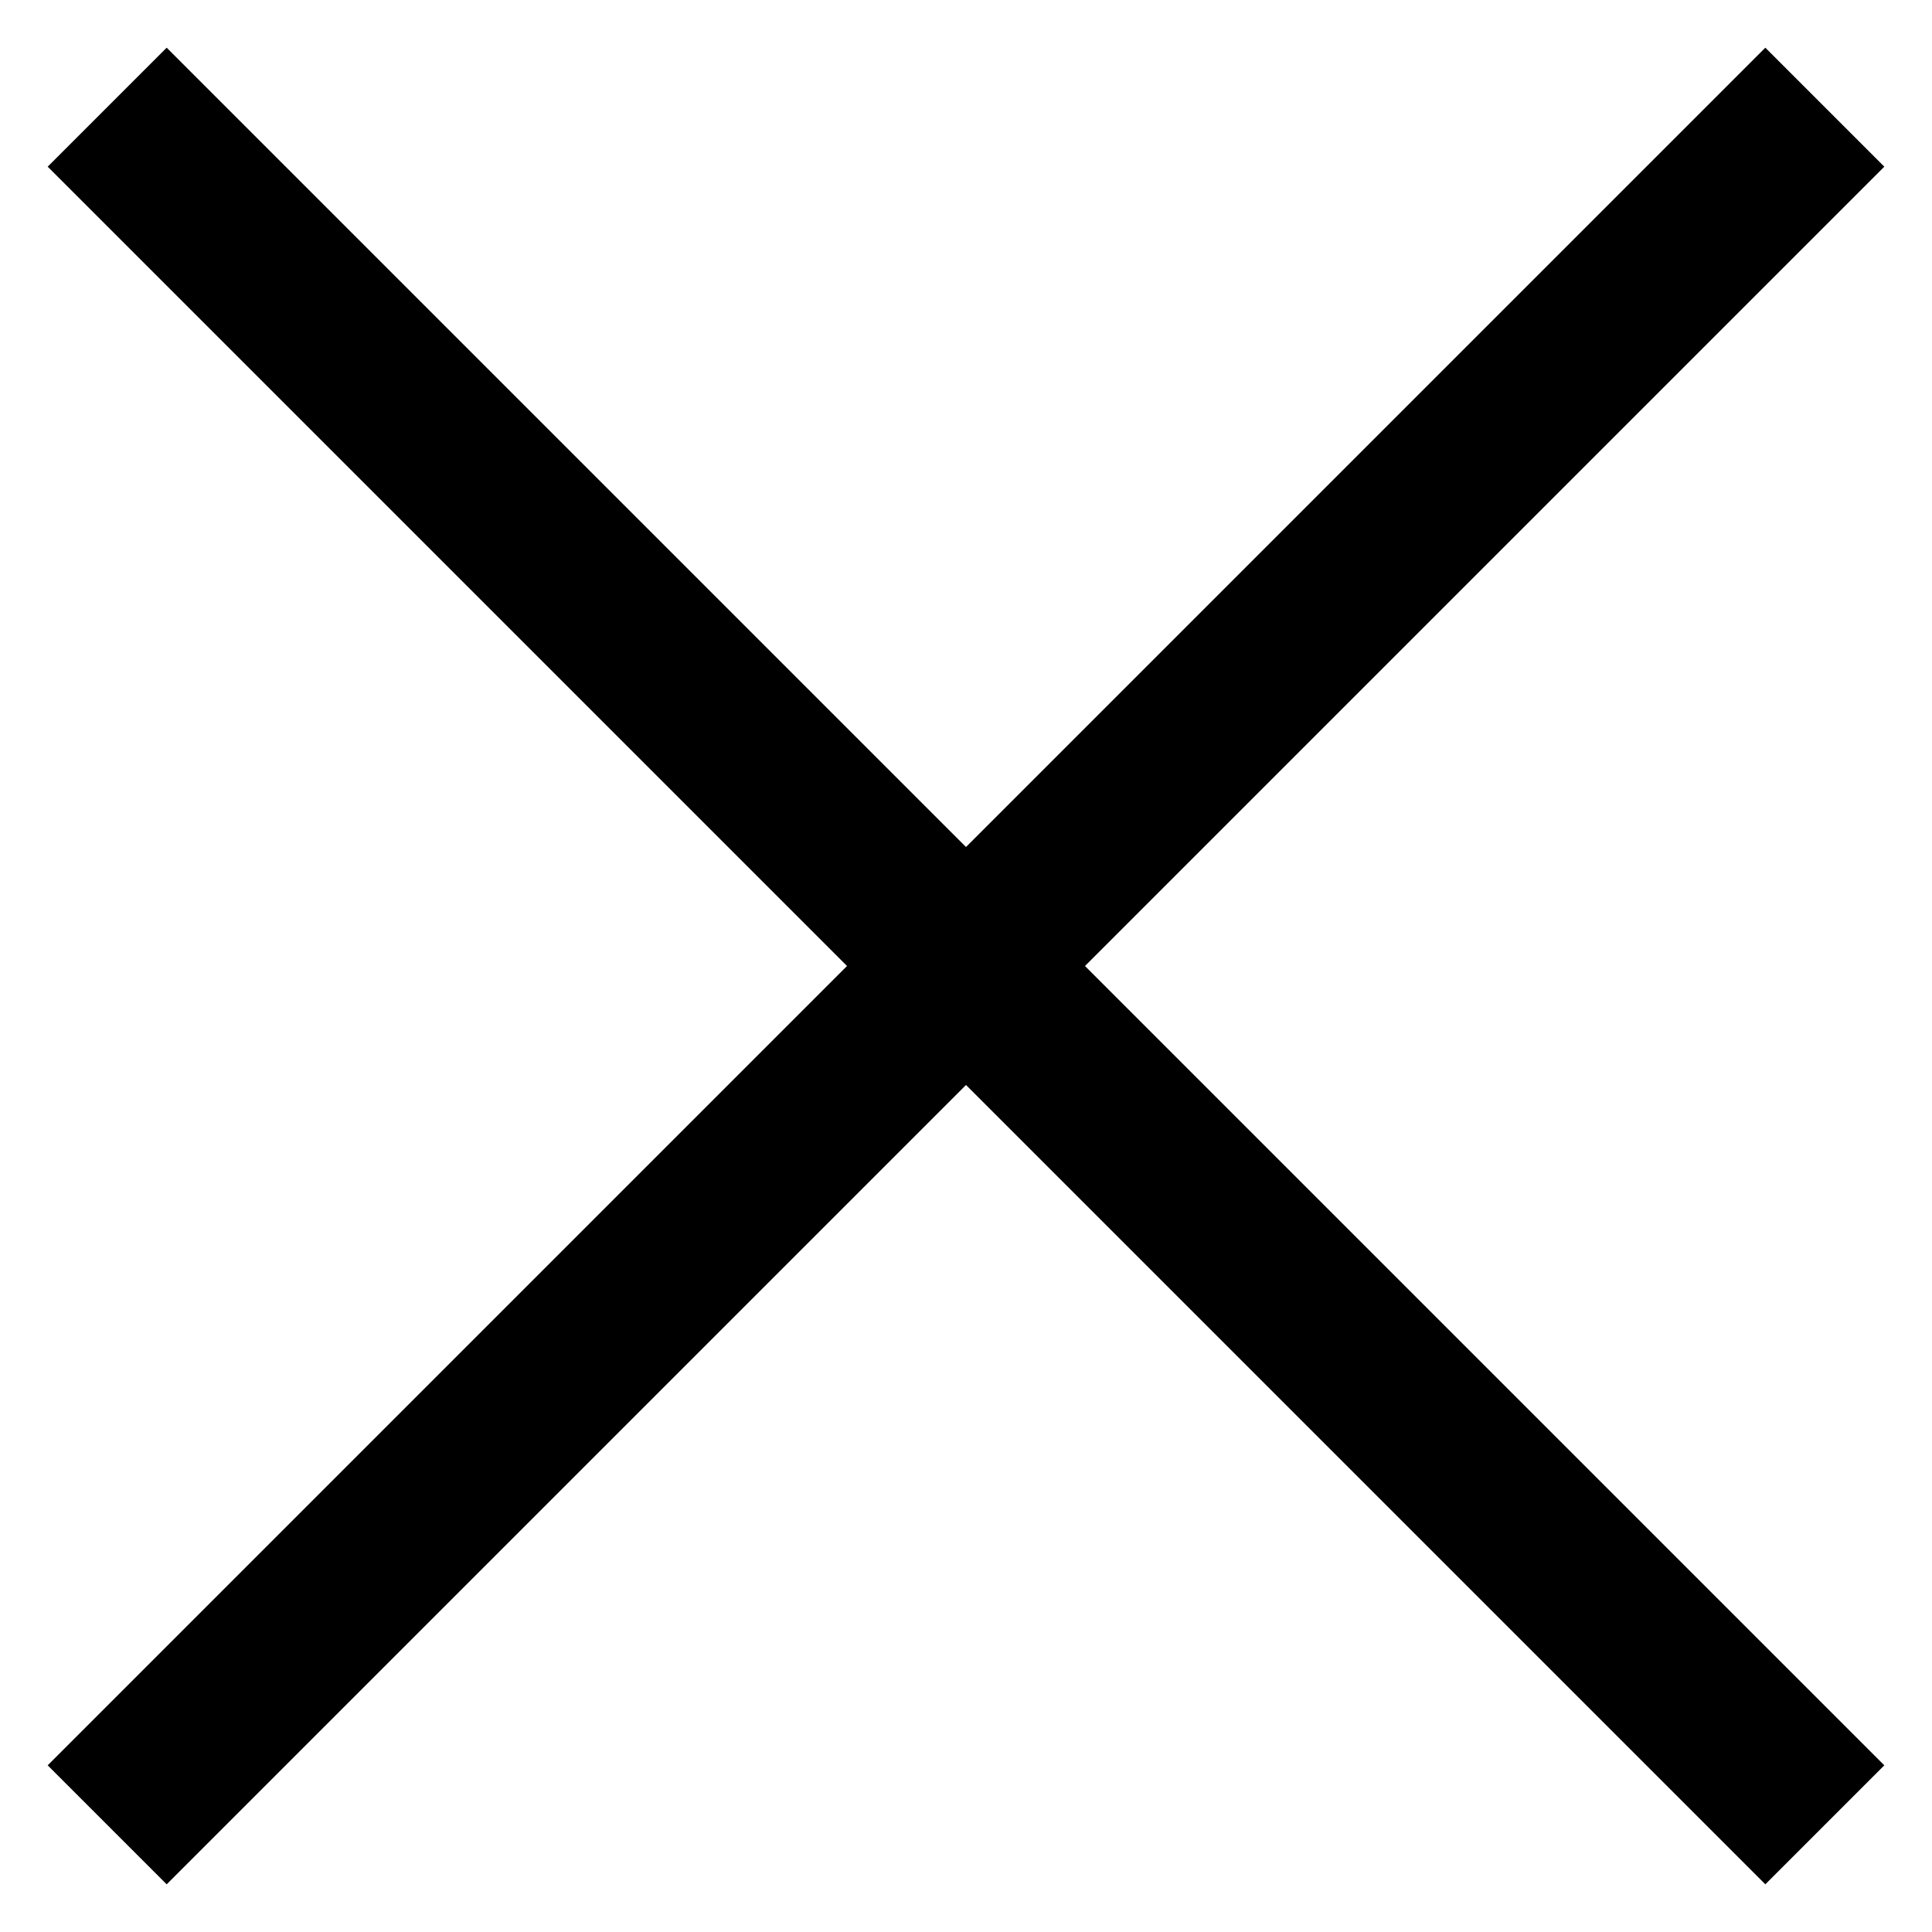
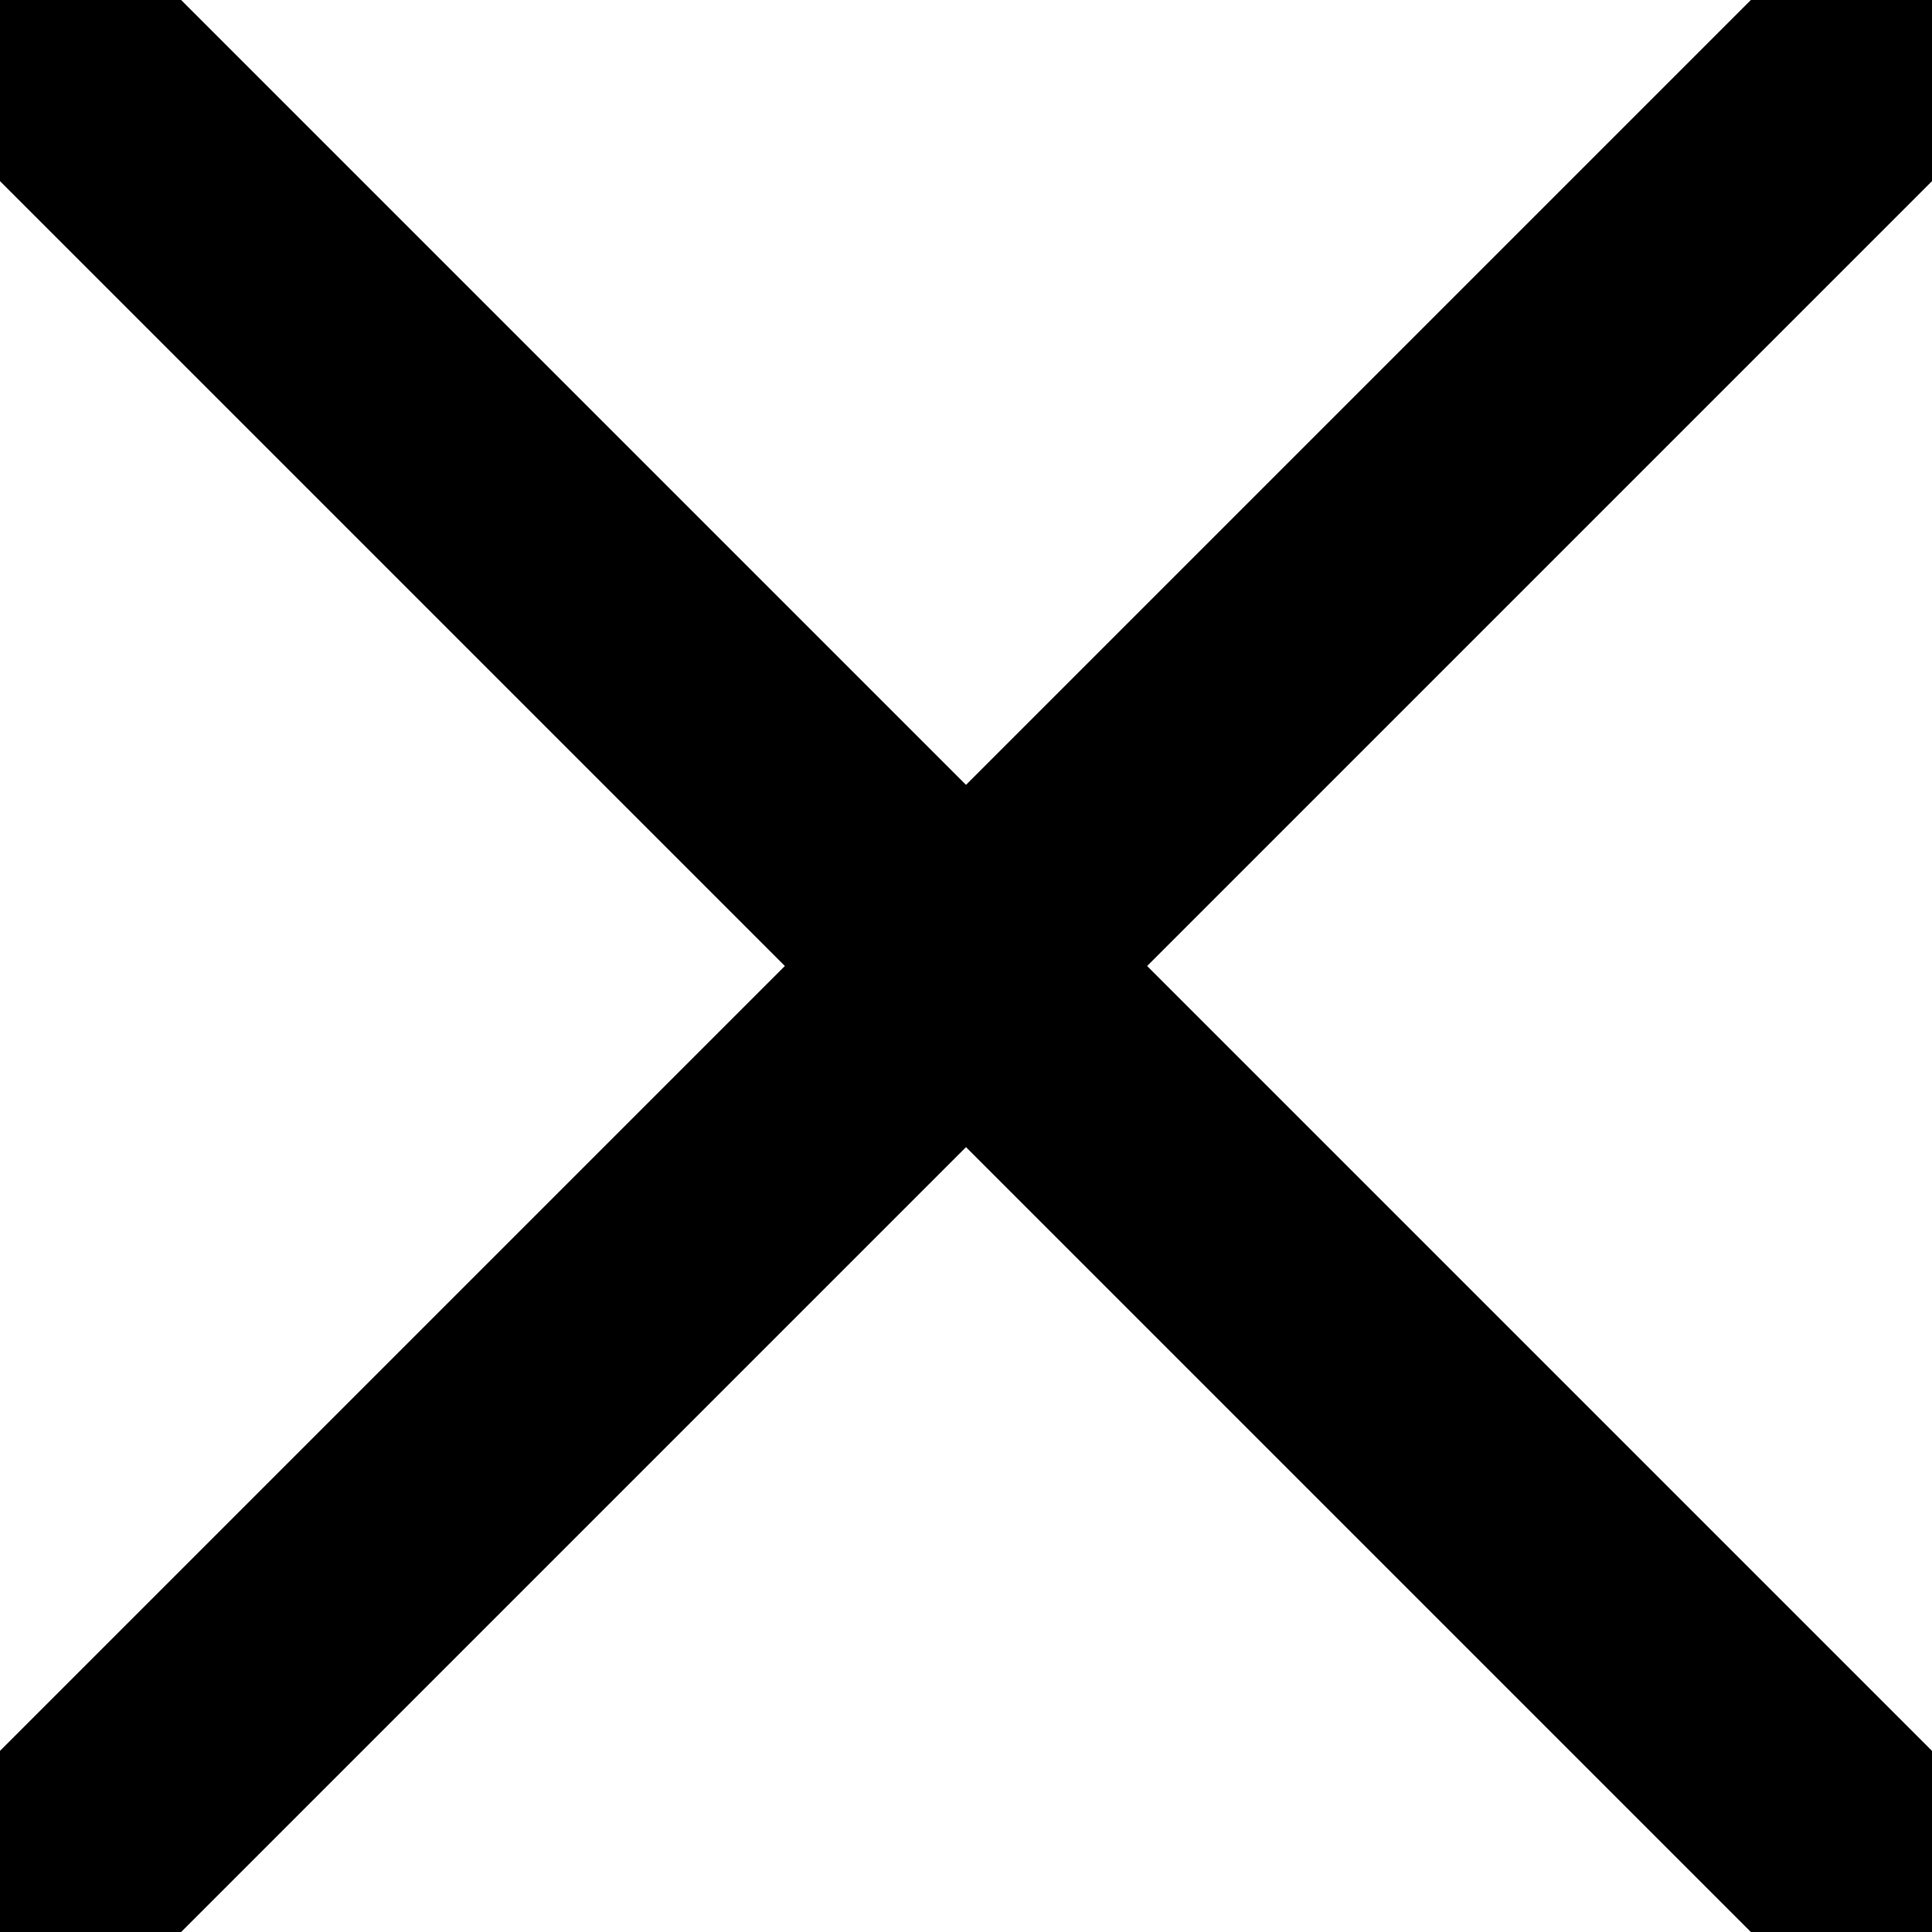
- <svg xmlns="http://www.w3.org/2000/svg" data-name="icon-close" width="22" height="22">
-   <path d="M11 9.645L2.575 1.22 1.898.543.543 1.898l.677.677L9.645 11 1.22 19.425l-.677.677 1.355 1.355.677-.677L11 12.355l8.425 8.425.677.677 1.355-1.355-.677-.677L12.355 11l8.425-8.425.677-.677L20.102.543l-.677.677L11 9.645z" fill="#000" />
+ <svg xmlns="http://www.w3.org/2000/svg" viewBox="0 0 64 64" version="1" fill-rule="evenodd" clip-rule="evenodd" stroke-linejoin="round" stroke-miterlimit="1">
+   <path d="M64 0v6L38 32l26 26v6h-6L32 38 6 64H0v-6l26-26L0 6V0h6l26 26L58 0h6z" />
</svg>
